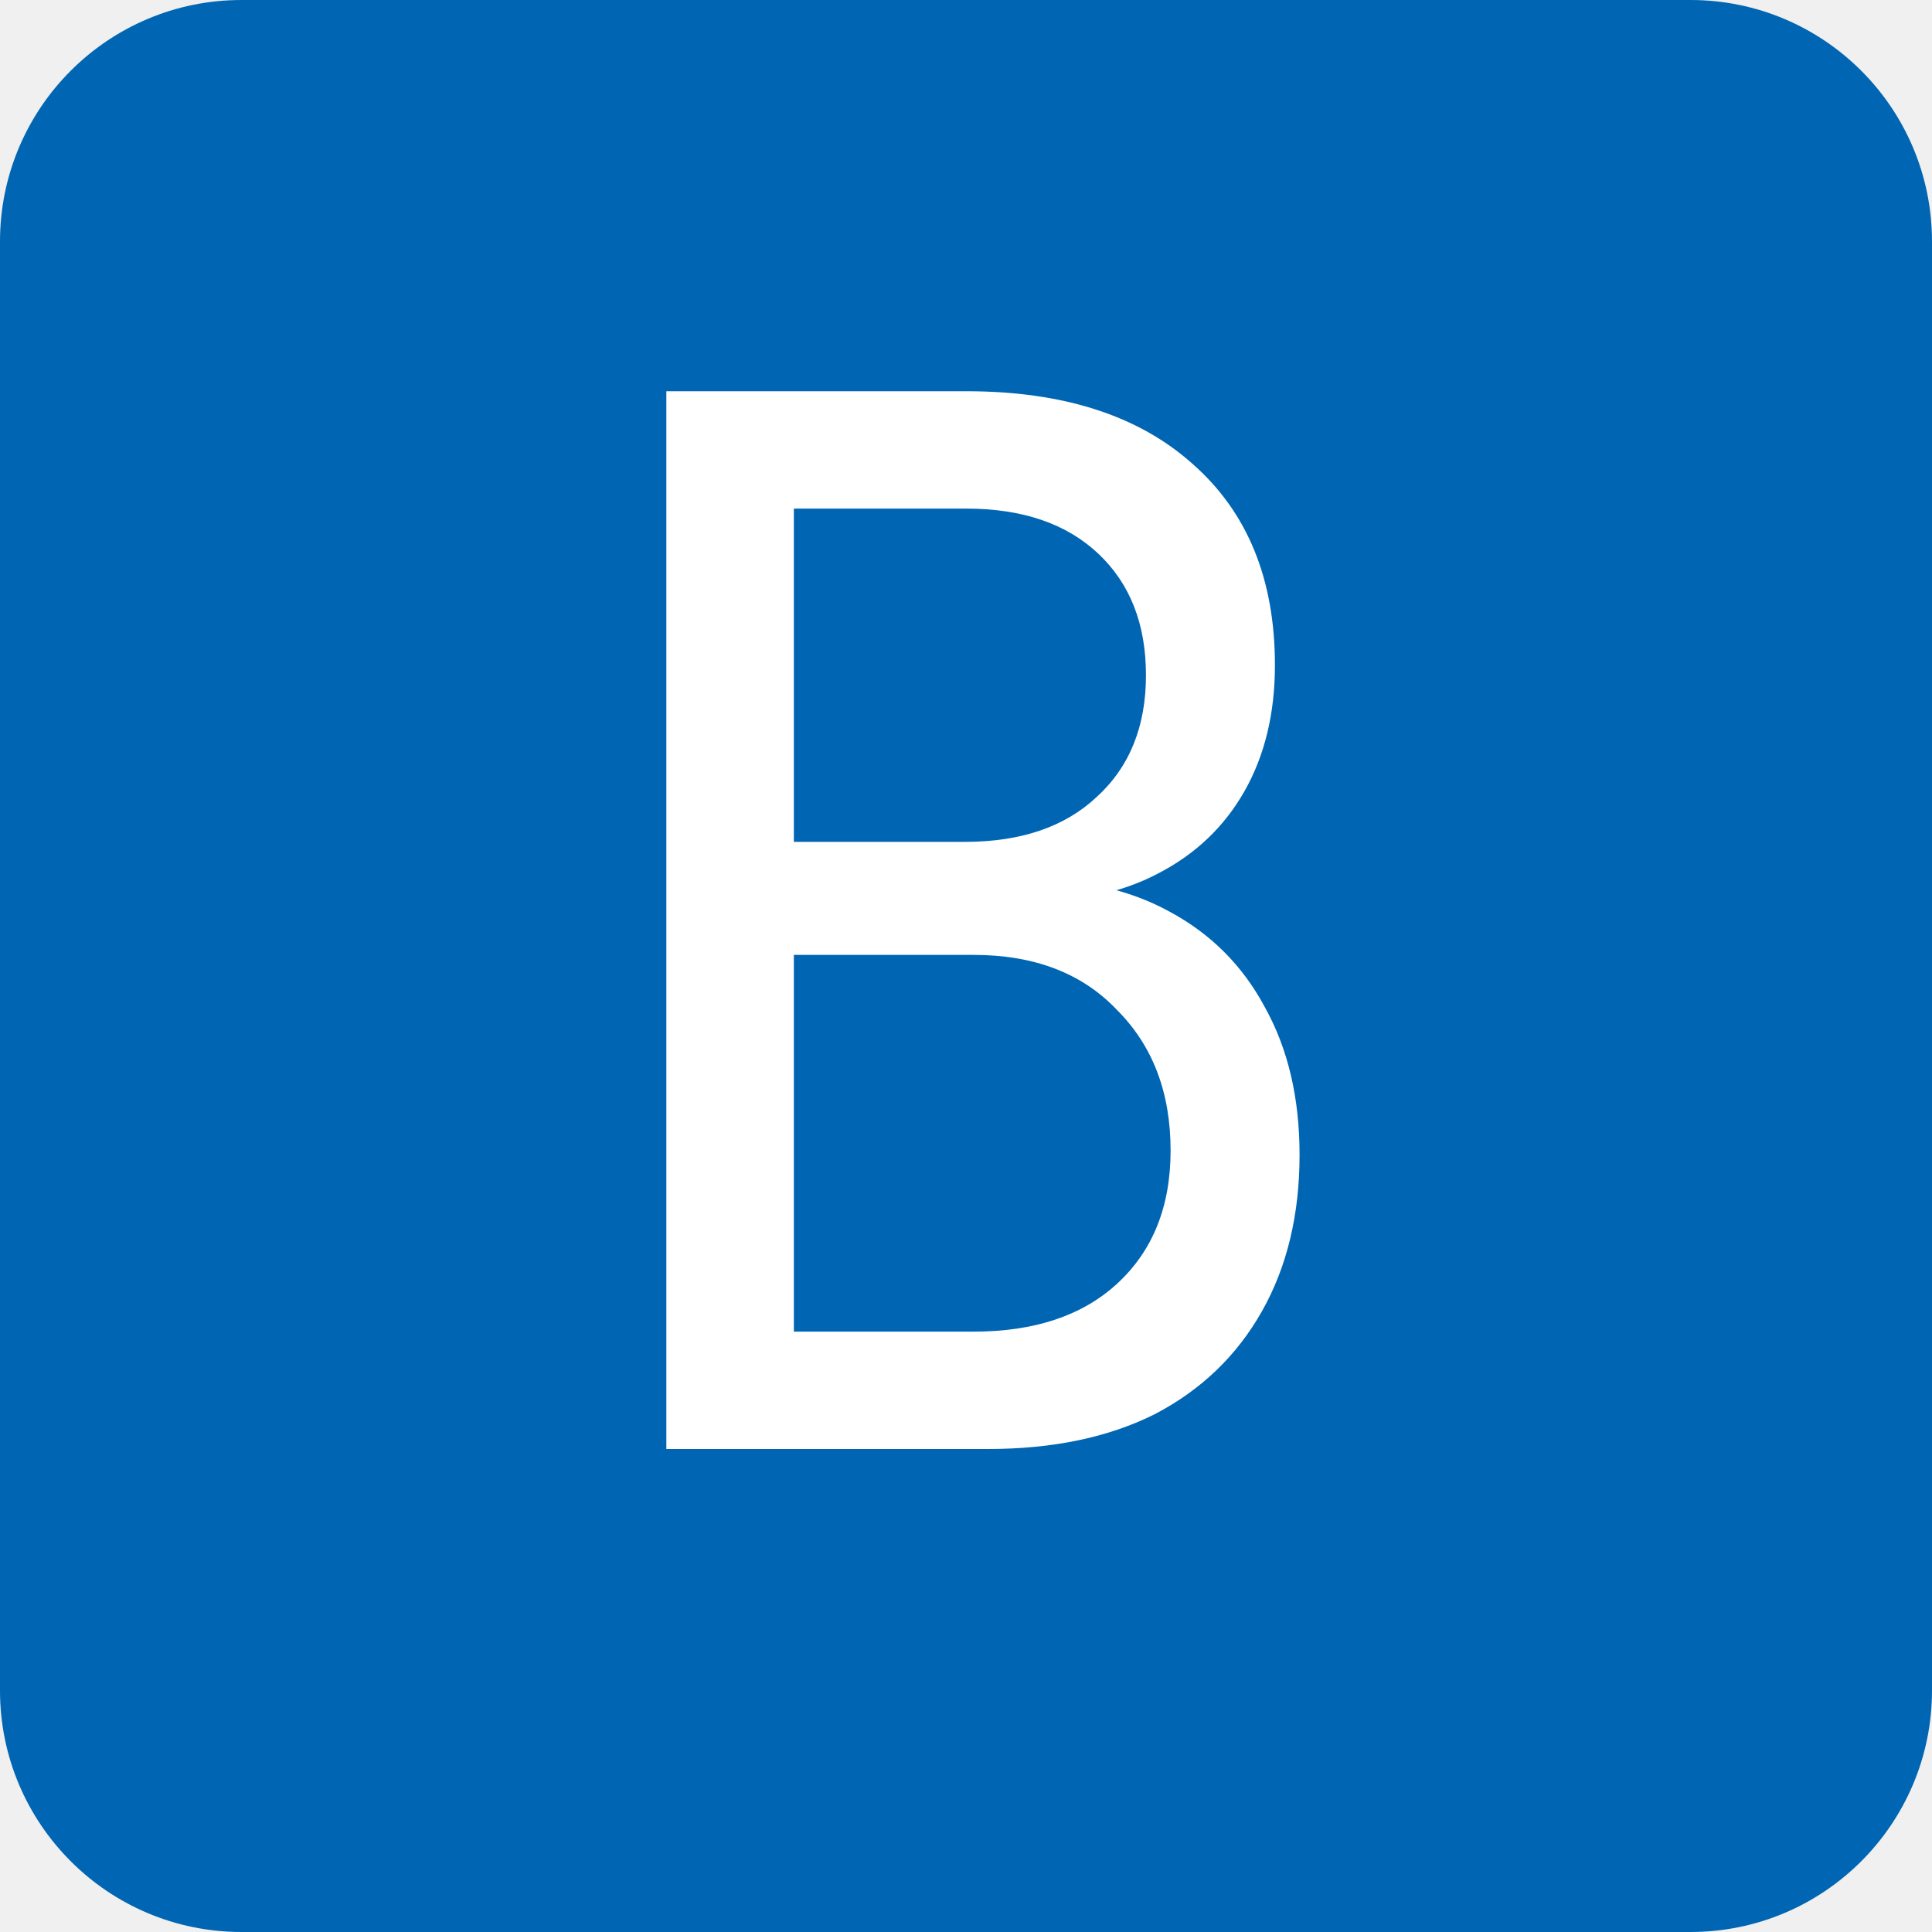
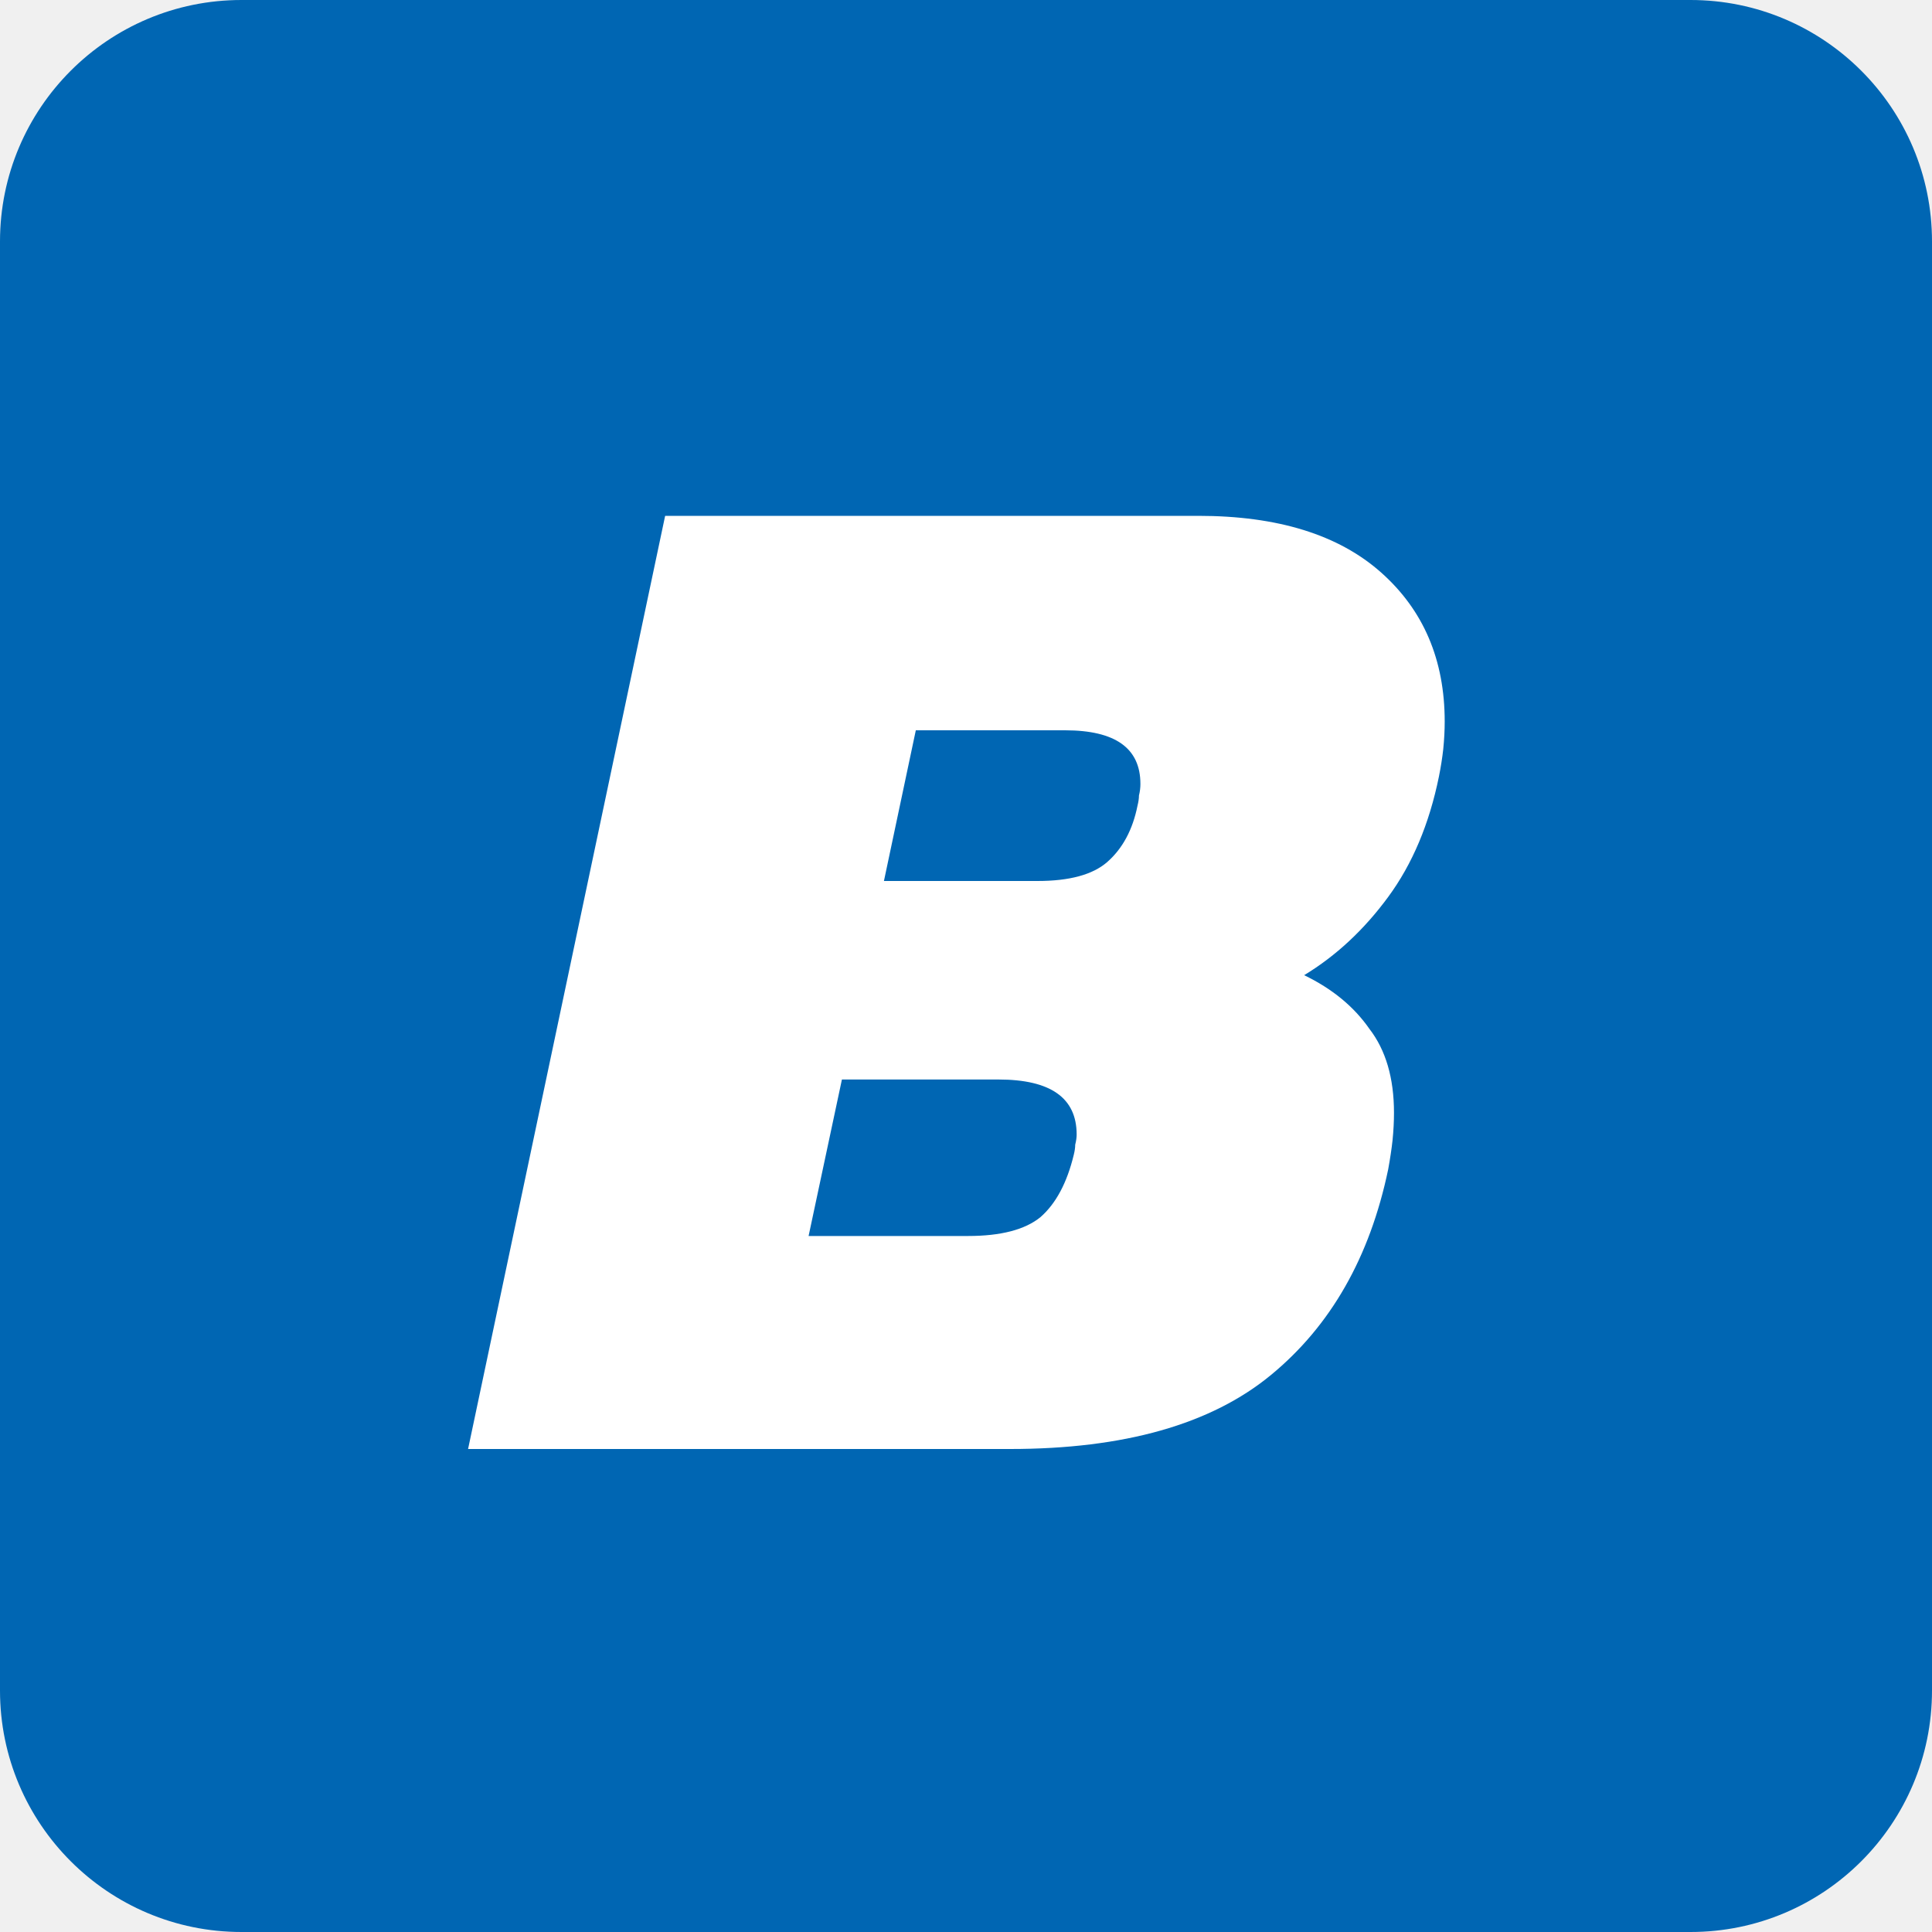
<svg xmlns="http://www.w3.org/2000/svg" width="40" height="40" viewBox="0 0 40 40" fill="none">
  <g clip-path="url(#clip0_1_4)">
    <rect width="40" height="40" rx="5" fill="#0066B3" />
-     <path d="M13.796 30V8.1H20.006C22.006 8.1 23.566 8.6 24.686 9.6C25.826 10.6 26.396 11.99 26.396 13.77C26.396 14.77 26.186 15.64 25.766 16.38C25.346 17.12 24.746 17.69 23.966 18.09C23.206 18.49 22.286 18.68 21.206 18.66V18.21C22.366 18.19 23.366 18.41 24.206 18.87C25.066 19.33 25.726 19.99 26.186 20.85C26.666 21.71 26.906 22.73 26.906 23.91C26.906 25.15 26.646 26.23 26.126 27.15C25.606 28.07 24.866 28.78 23.906 29.28C22.946 29.76 21.796 30 20.456 30H13.796ZM16.436 27.57H20.156C21.416 27.57 22.406 27.24 23.126 26.58C23.866 25.9 24.236 24.98 24.236 23.82C24.236 22.62 23.866 21.65 23.126 20.91C22.406 20.15 21.416 19.77 20.156 19.77H16.436V27.57ZM16.436 17.43H19.976C21.136 17.43 22.046 17.12 22.706 16.5C23.386 15.88 23.726 15.04 23.726 13.98C23.726 12.92 23.396 12.08 22.736 11.46C22.076 10.84 21.166 10.53 20.006 10.53H16.436V17.43Z" fill="white" />
+     <path d="M9.691 30L13.771 10.68H24.811C26.451 10.68 27.711 11.07 28.591 11.85C29.471 12.63 29.911 13.66 29.911 14.94C29.911 15.12 29.901 15.31 29.881 15.51C29.861 15.69 29.831 15.88 29.791 16.08C29.591 17.06 29.241 17.89 28.741 18.57C28.241 19.25 27.661 19.79 27.001 20.19C27.581 20.47 28.031 20.84 28.351 21.3C28.691 21.74 28.861 22.32 28.861 23.04C28.861 23.22 28.851 23.41 28.831 23.61C28.811 23.79 28.781 23.99 28.741 24.21C28.361 26.03 27.551 27.45 26.311 28.47C25.071 29.49 23.271 30 20.911 30H9.691ZM18.301 18.24H21.481C22.141 18.24 22.621 18.11 22.921 17.85C23.241 17.57 23.451 17.18 23.551 16.68C23.571 16.6 23.581 16.53 23.581 16.47C23.601 16.39 23.611 16.31 23.611 16.23C23.611 15.49 23.091 15.12 22.051 15.12H18.961L18.301 18.24ZM16.741 25.59H20.041C20.721 25.59 21.221 25.46 21.541 25.2C21.861 24.92 22.091 24.49 22.231 23.91C22.251 23.83 22.261 23.76 22.261 23.7C22.281 23.62 22.291 23.55 22.291 23.49C22.291 22.73 21.751 22.35 20.671 22.35H17.431L16.741 25.59Z" fill="white" />
  </g>
  <defs>
    <clipPath id="clip0_1_4">
      <rect width="40" height="40" rx="5" fill="white" />
    </clipPath>
  </defs>
</svg>
